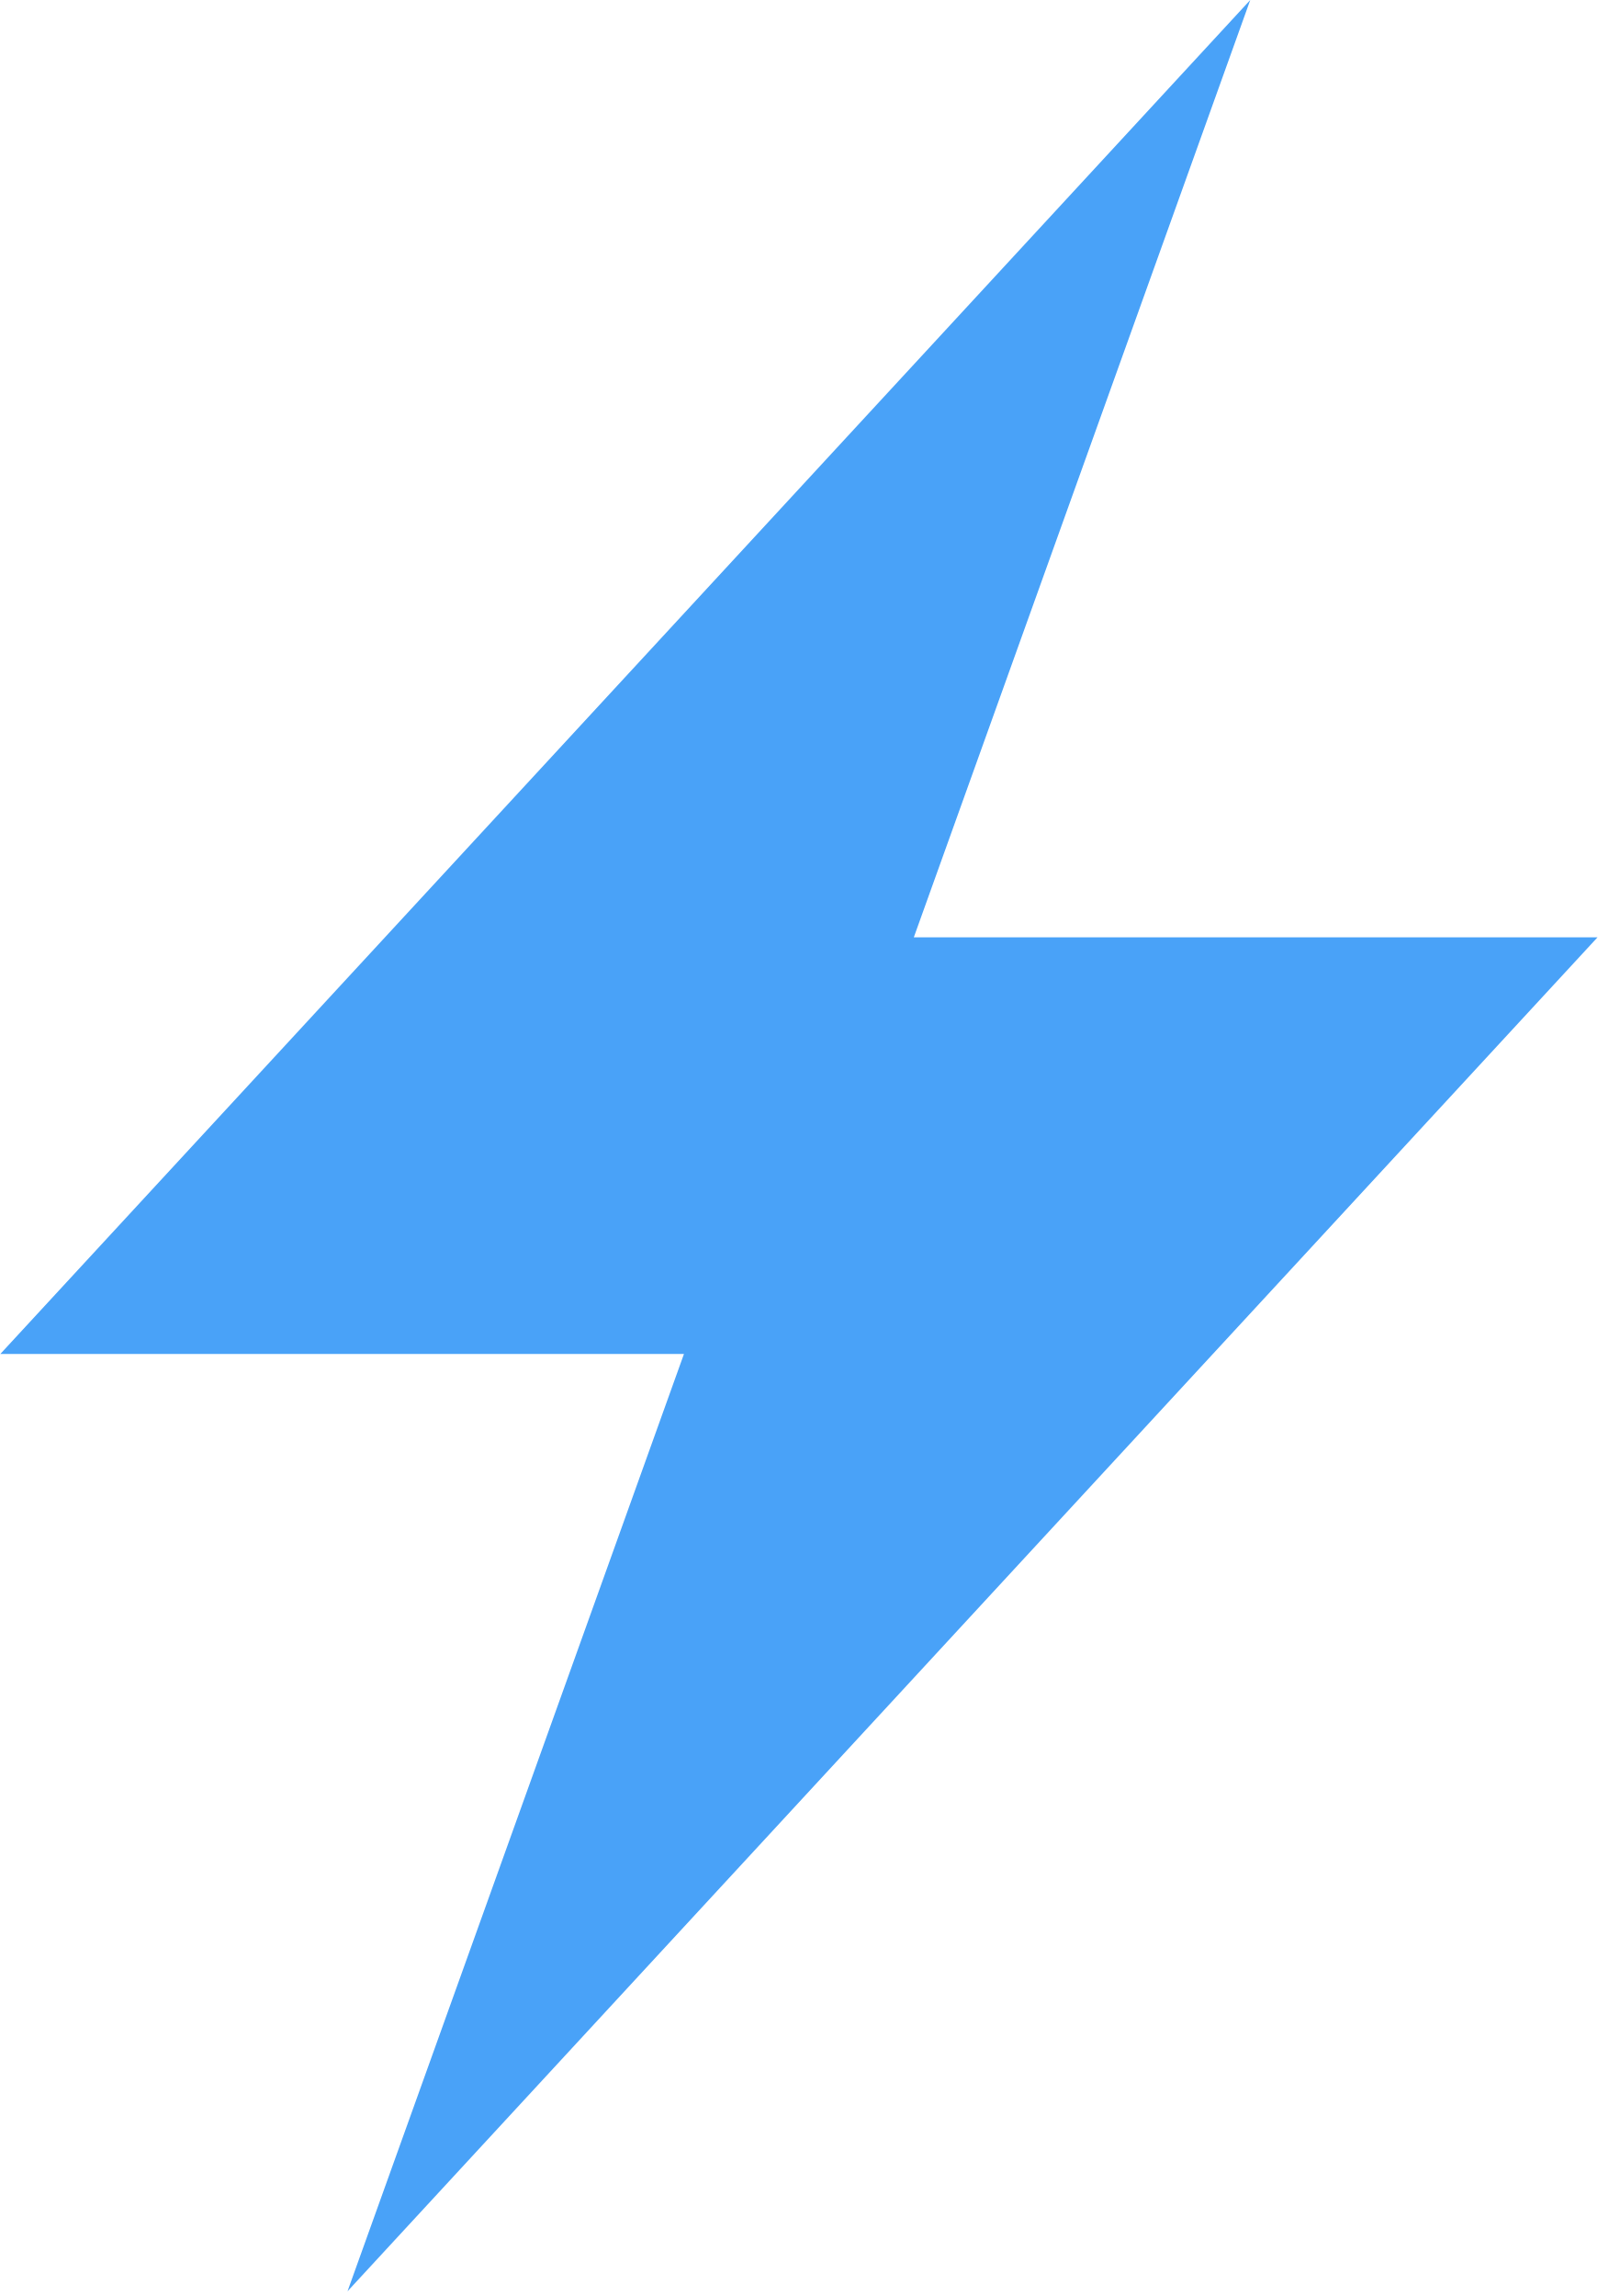
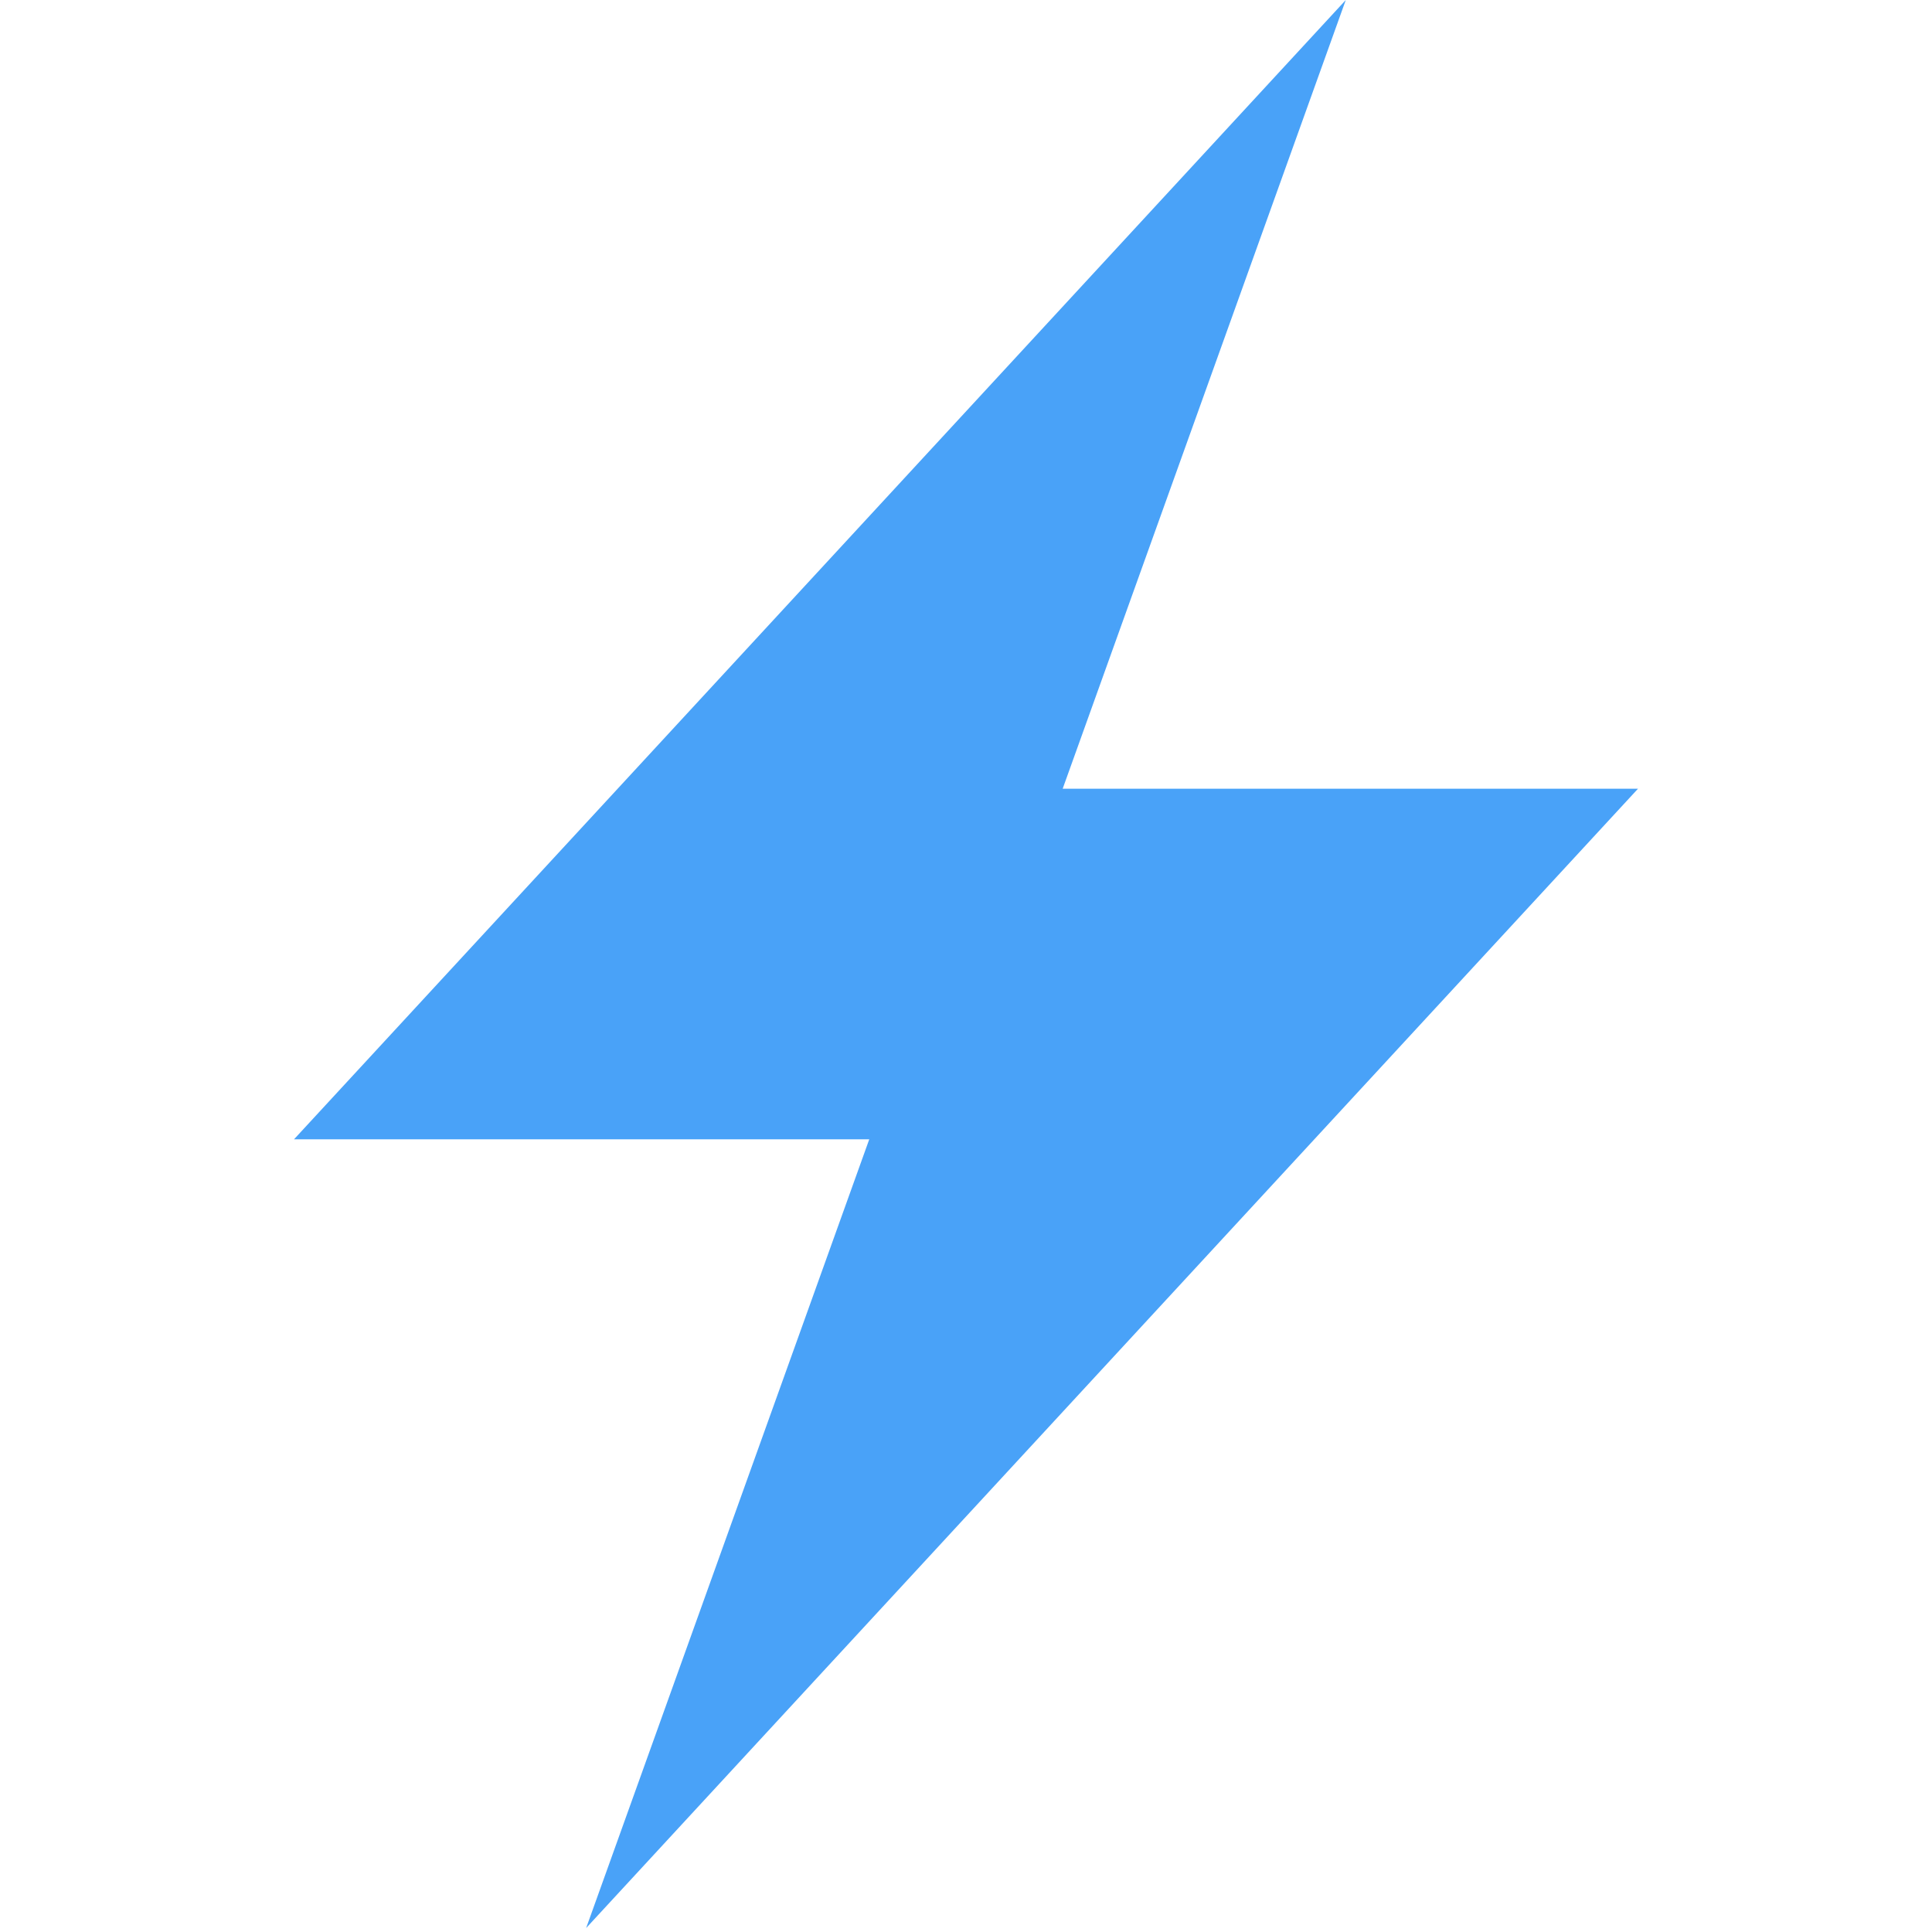
- <svg xmlns="http://www.w3.org/2000/svg" width="22.27" height="32" viewBox="0 0 256 368">
-   <path fill="#49A2F8" d="M109.586 217.013H0L200.34 0l-53.926 150.233H256L55.645 367.246l53.927-150.233z" />
+ <svg xmlns="http://www.w3.org/2000/svg" width="32" height="32" viewBox="0 0 368 368">
+   <path fill="#49A2F8" d="M165.586 217.013H56L256.34 0l-53.926 150.233H312L111.645 367.246l53.927-150.233z" />
</svg>
